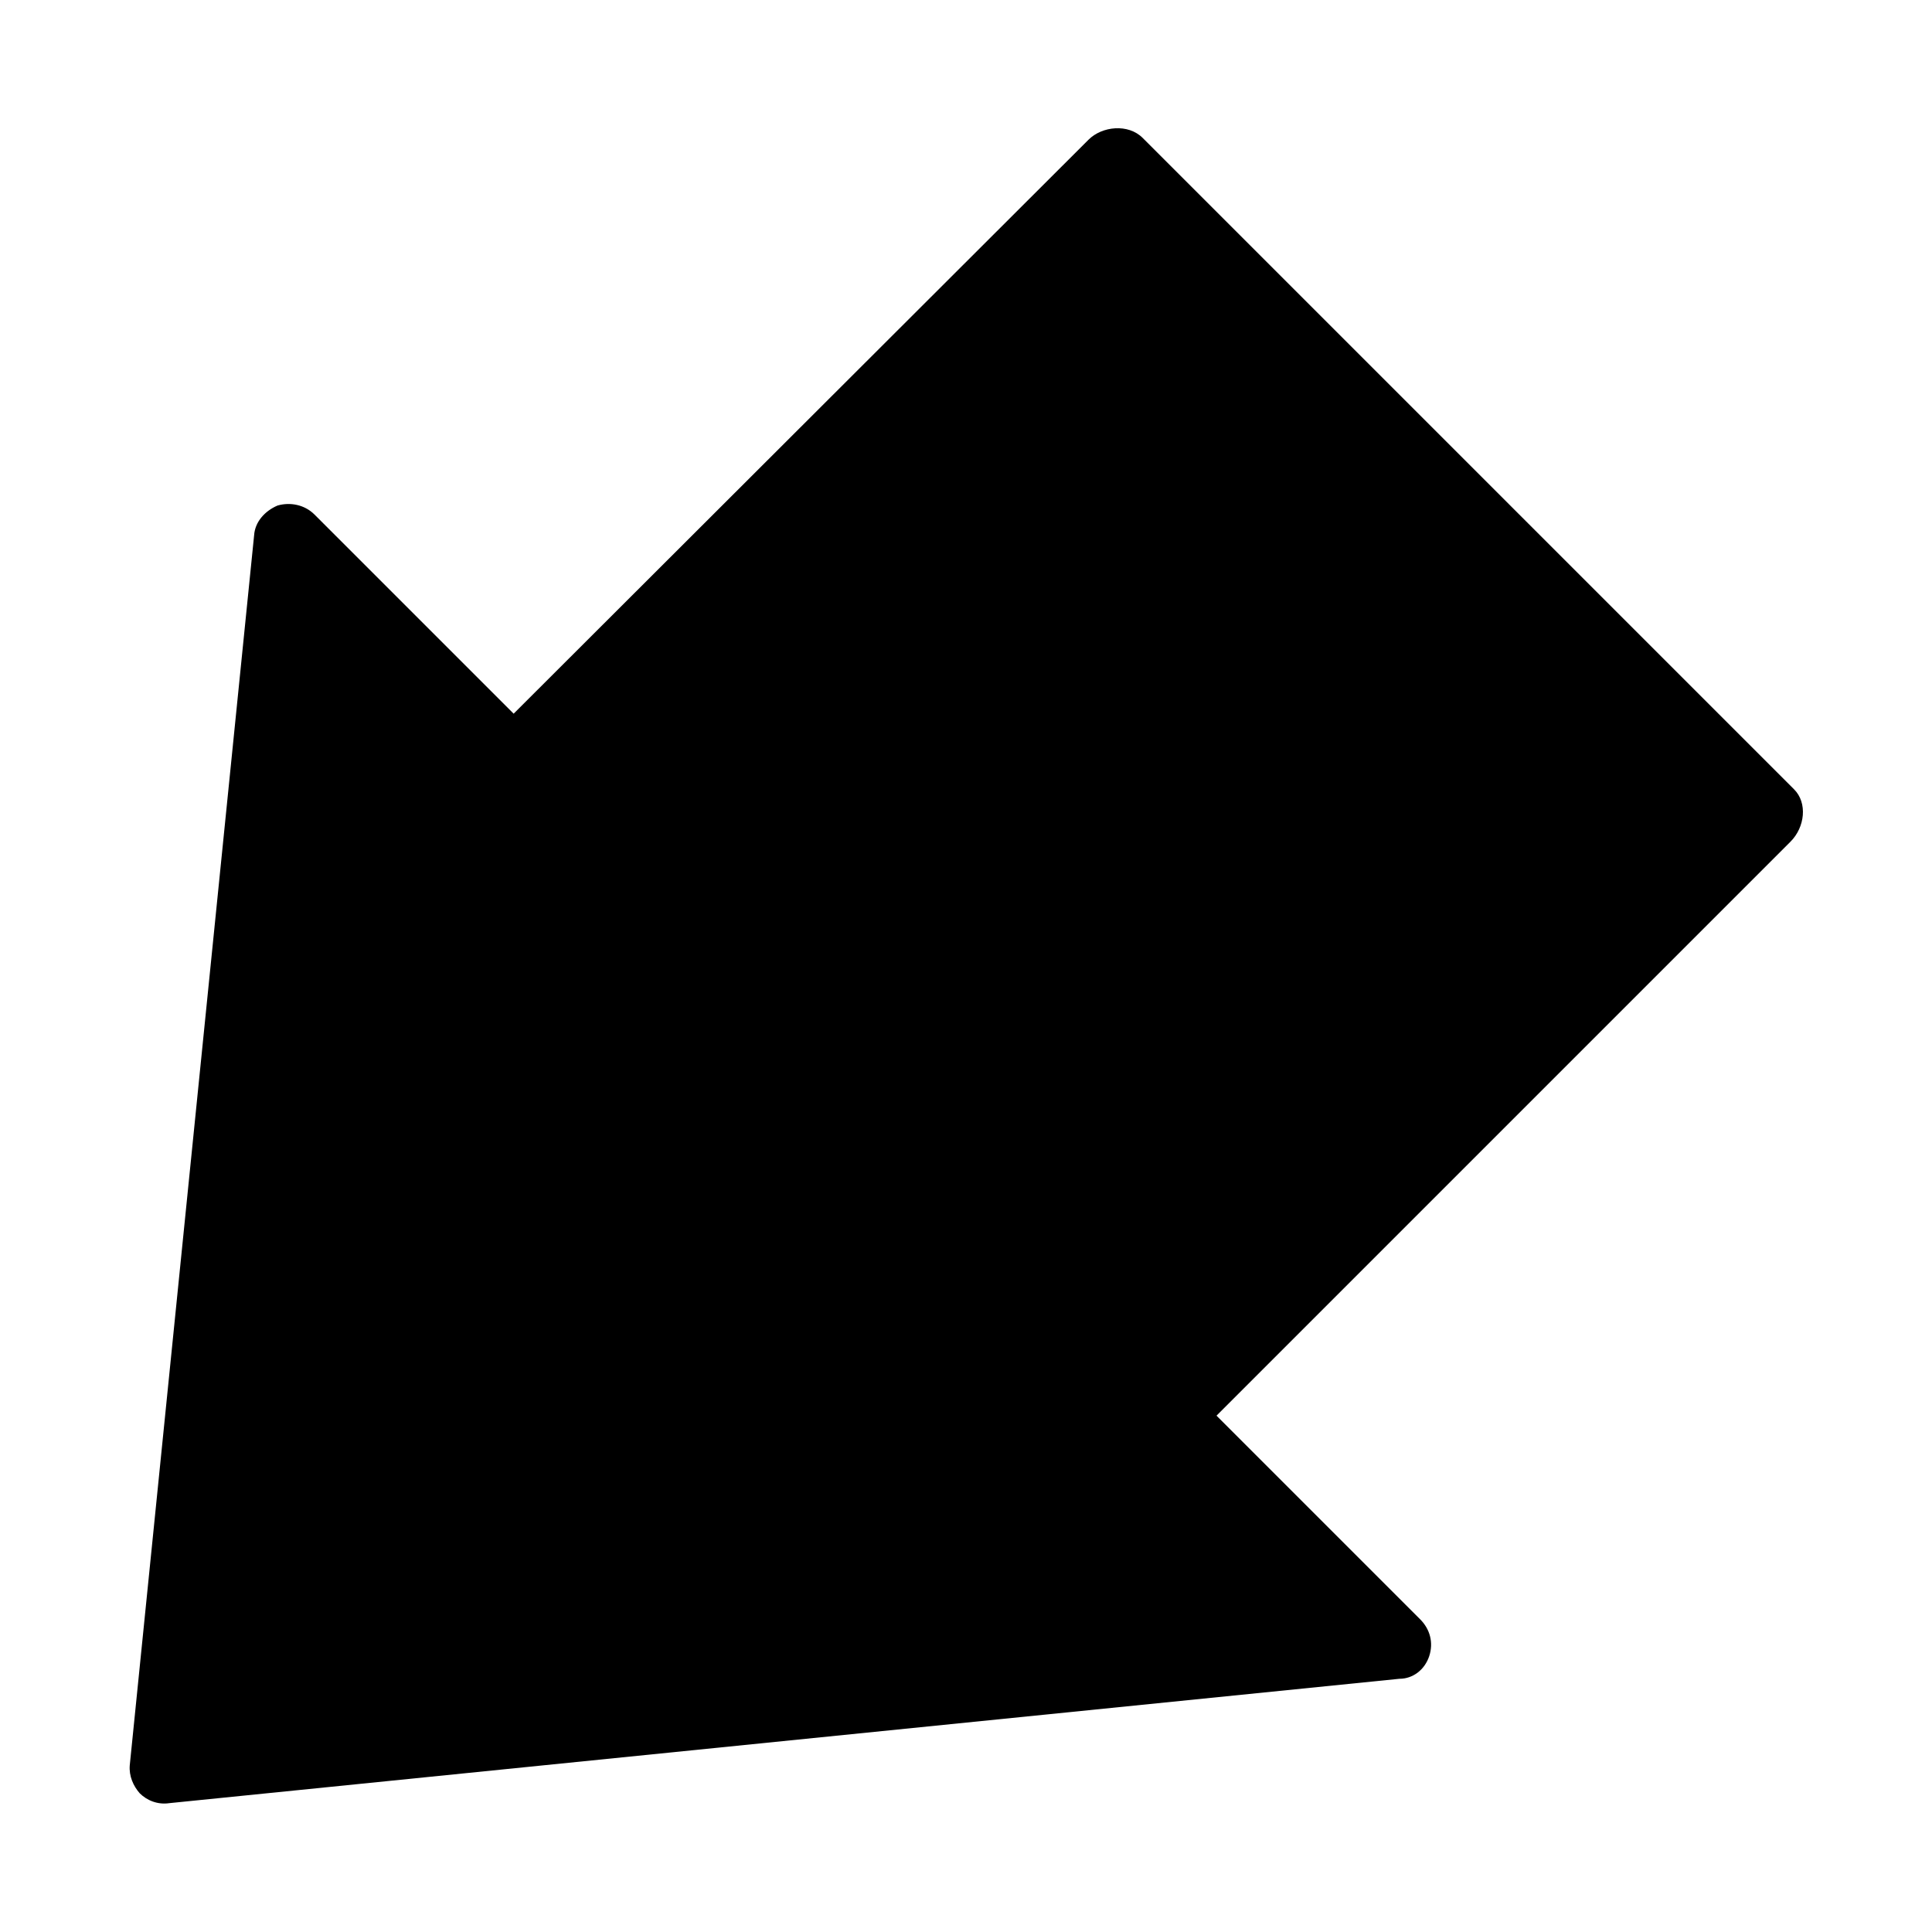
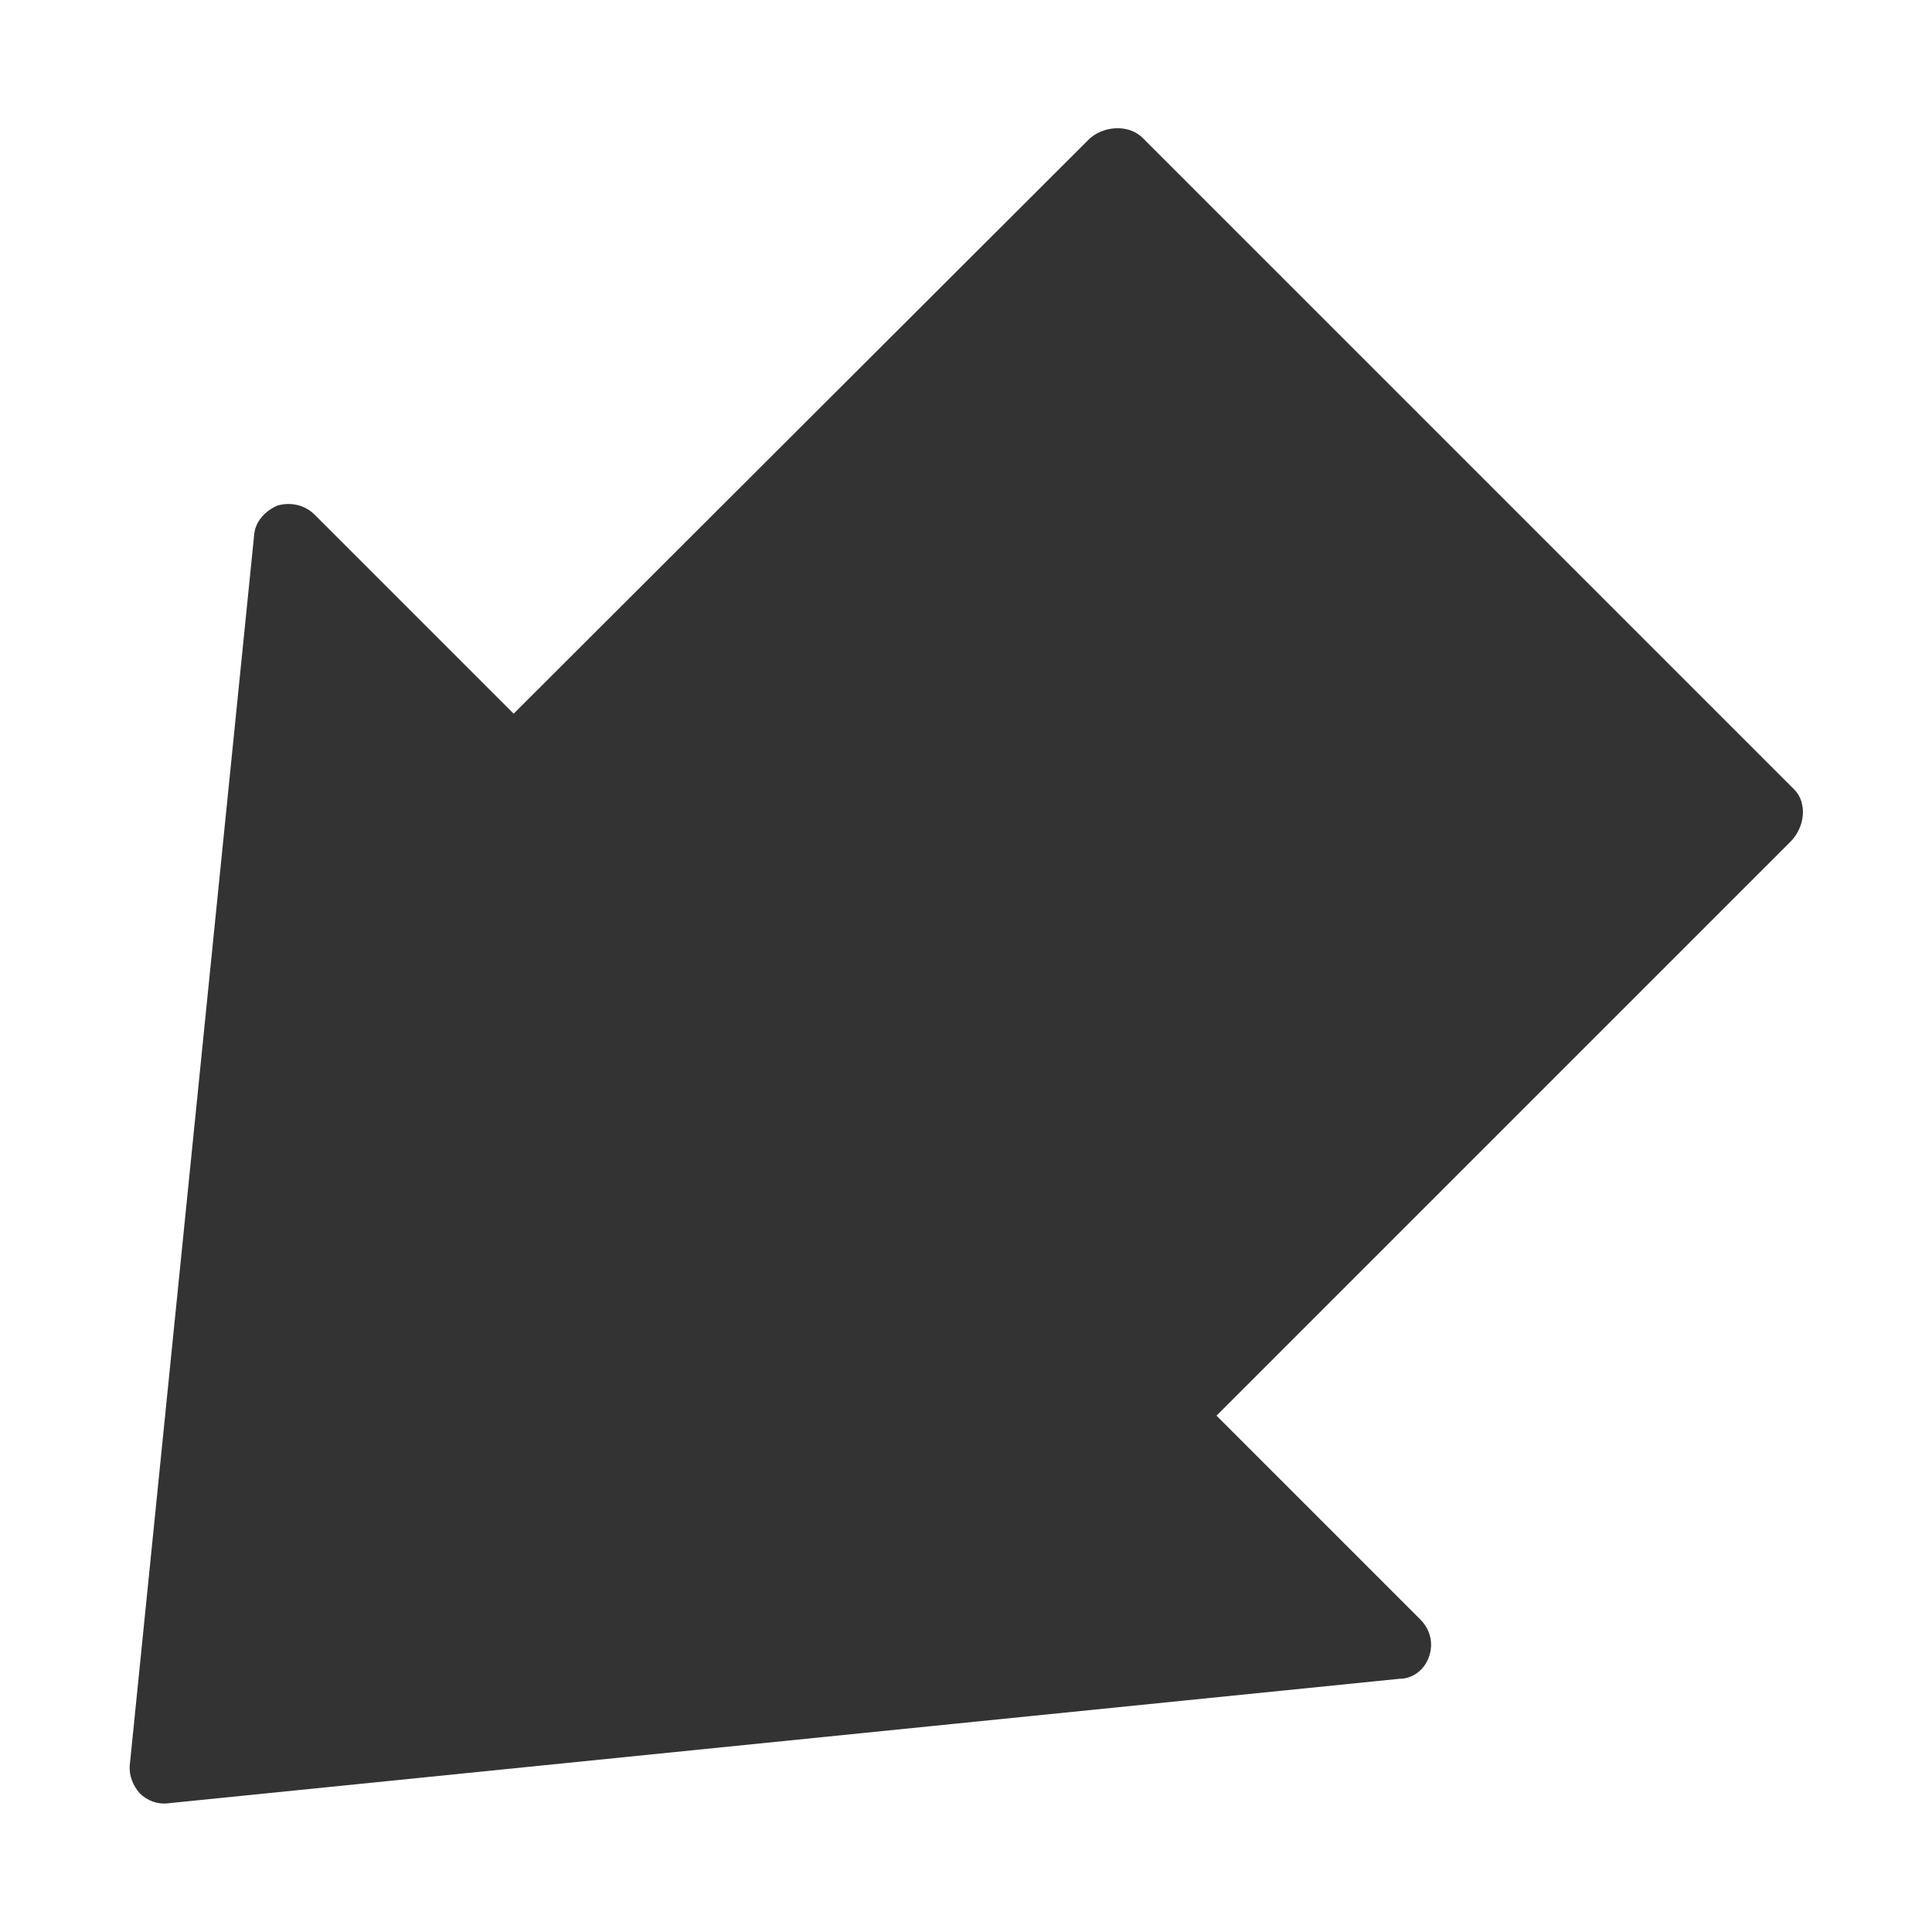
<svg xmlns="http://www.w3.org/2000/svg" version="1.1" id="Layer_1" x="0px" y="0px" viewBox="0 0 214.4 214.4" style="enable-background:new 0 0 214.4 214.4;" xml:space="preserve">
-   <path d="M158.6,183.8c0.5-1.5,0.1-3-1-4.1l-22.6-22.6l63.7-63.7c1.6-1.6,1.9-4.3,0.4-5.8l-72.3-72.3c-1.6-1.6-4.5-1.3-6,0.2L57,79.2  L34.9,57.1c-1.1-1.1-2.7-1.4-4.1-1c-1.4,0.6-2.5,1.8-2.6,3.3L14.4,195.9c-0.1,1.2,0.4,2.3,1.1,3.1c0.8,0.8,2,1.3,3.3,1.1l136.5-13.8  C156.8,186.3,158.1,185.3,158.6,183.8z" />
+   <path fill="#333" d="M158.6,183.8c0.5-1.5,0.1-3-1-4.1l-22.6-22.6l63.7-63.7c1.6-1.6,1.9-4.3,0.4-5.8l-72.3-72.3c-1.6-1.6-4.5-1.3-6,0.2L57,79.2  L34.9,57.1c-1.1-1.1-2.7-1.4-4.1-1c-1.4,0.6-2.5,1.8-2.6,3.3L14.4,195.9c-0.1,1.2,0.4,2.3,1.1,3.1c0.8,0.8,2,1.3,3.3,1.1l136.5-13.8  C156.8,186.3,158.1,185.3,158.6,183.8z" />
</svg>
